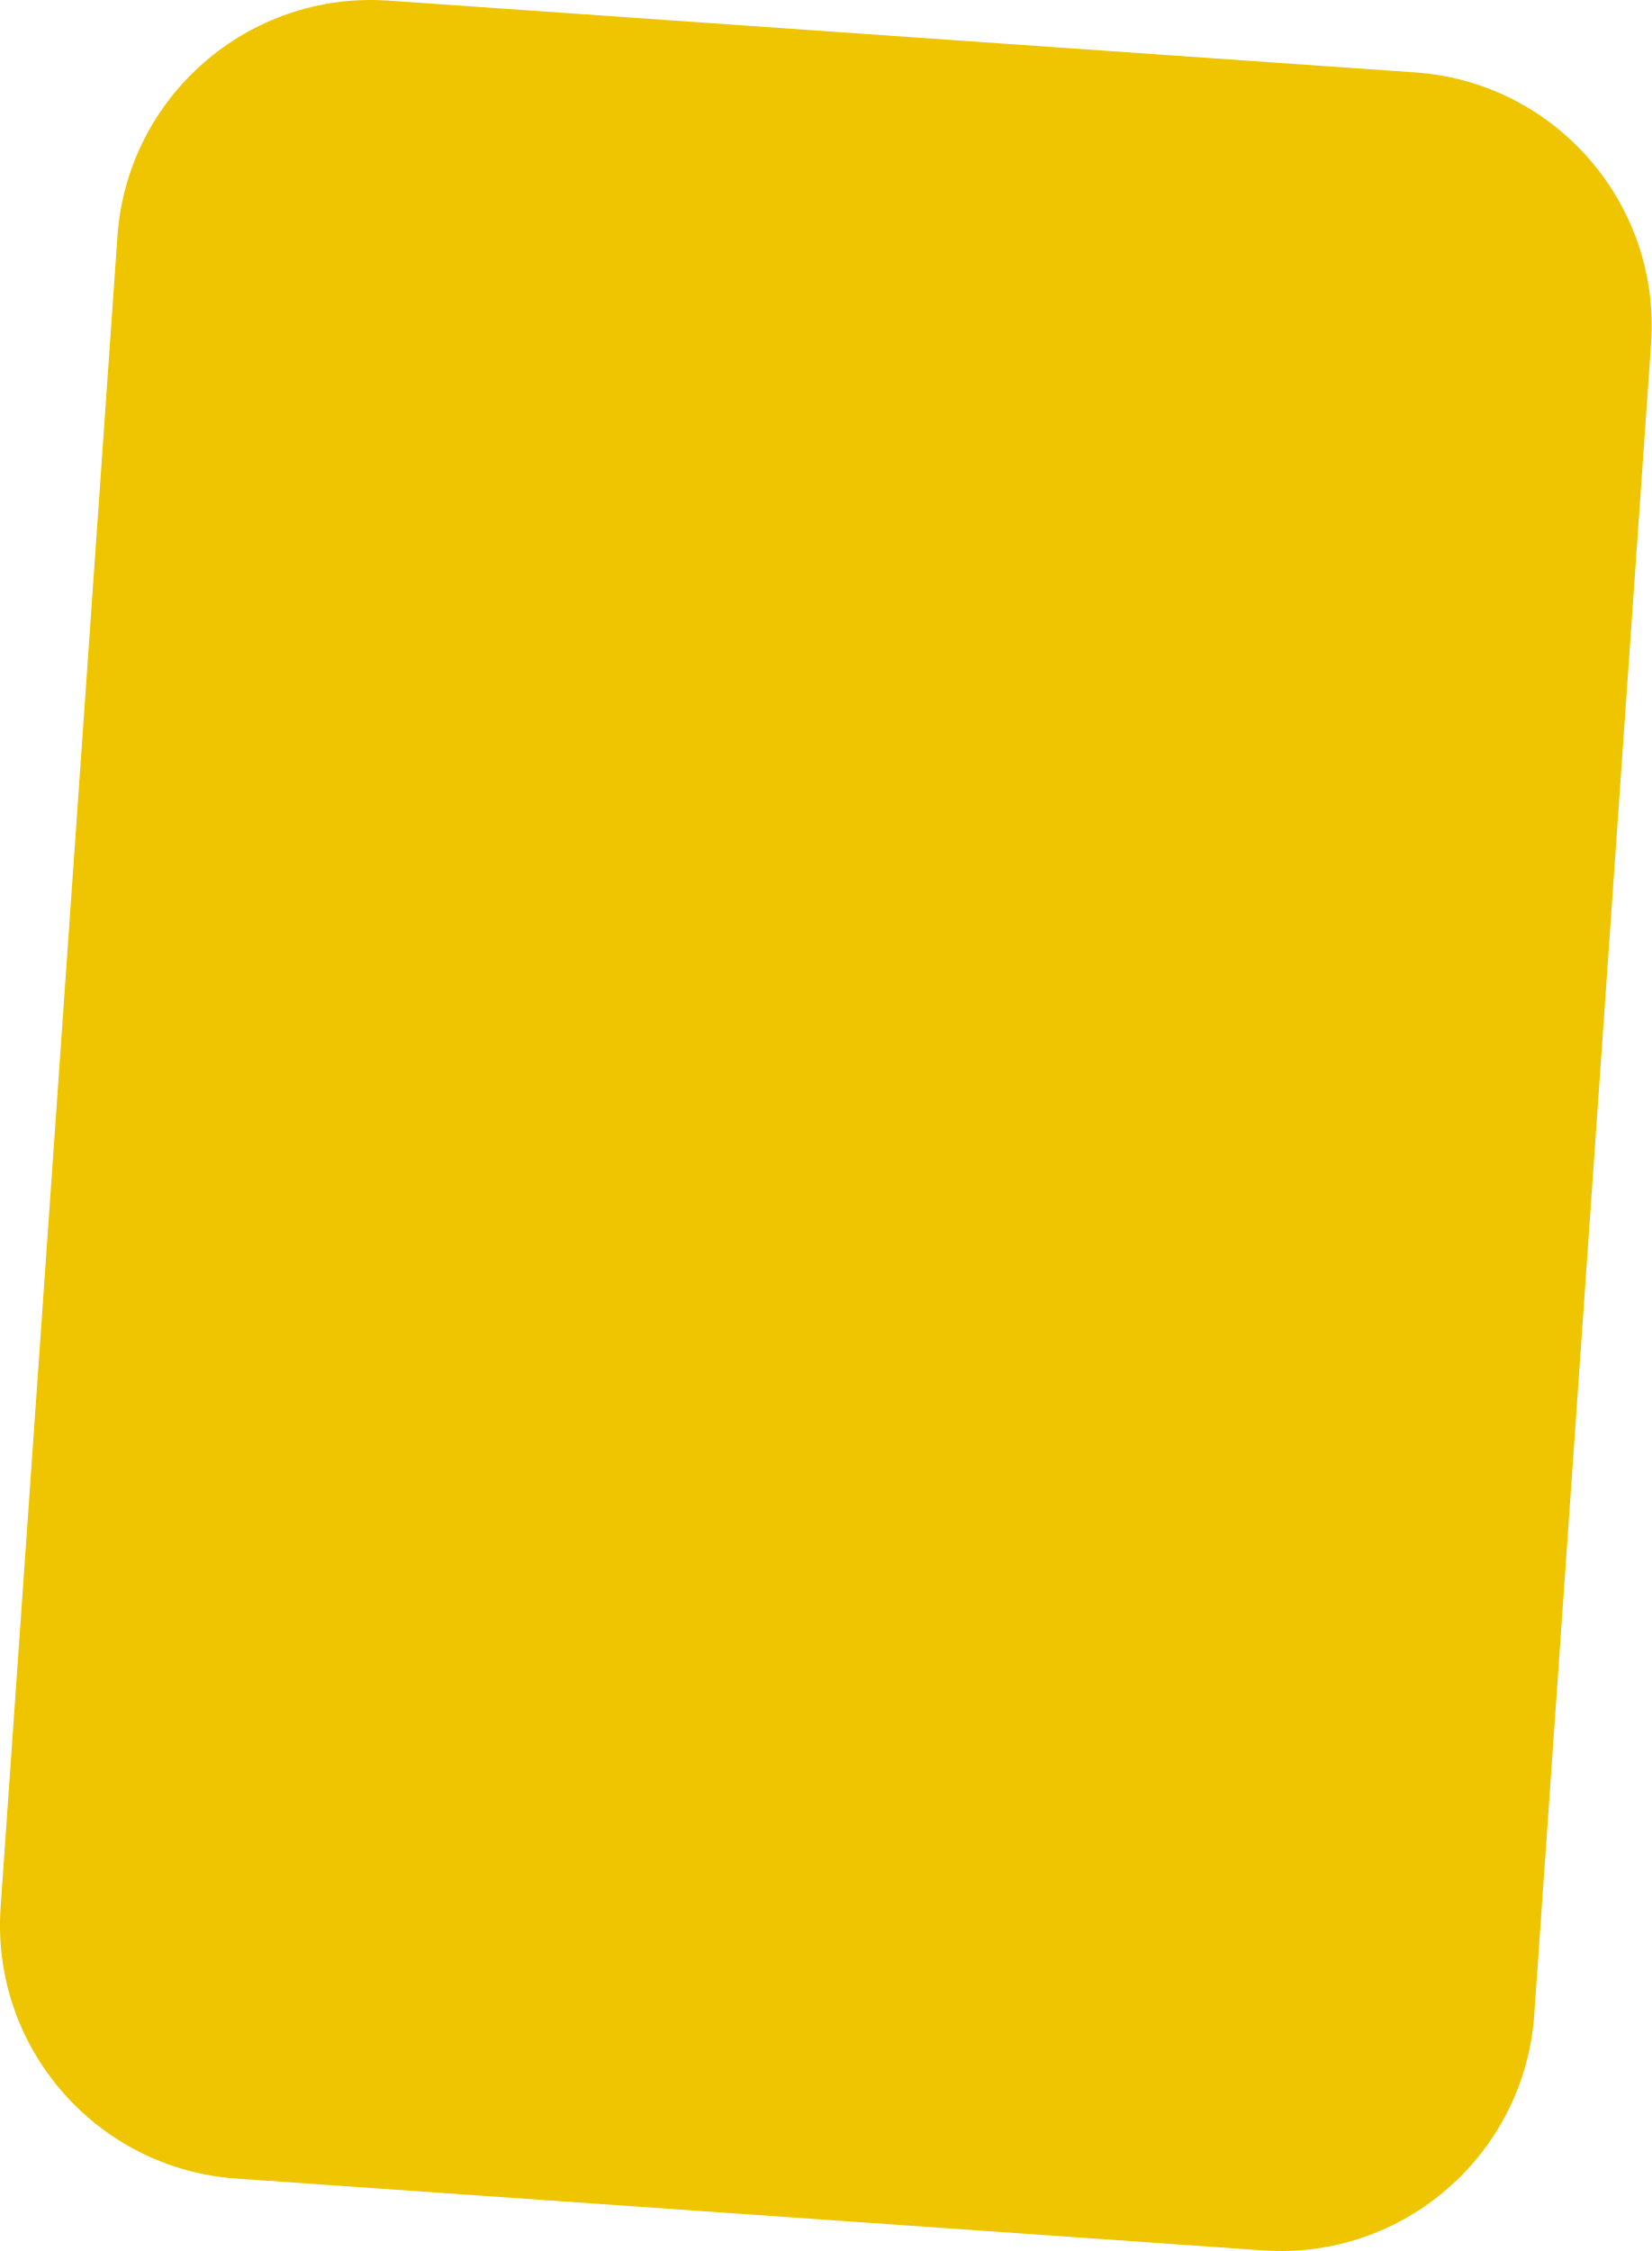
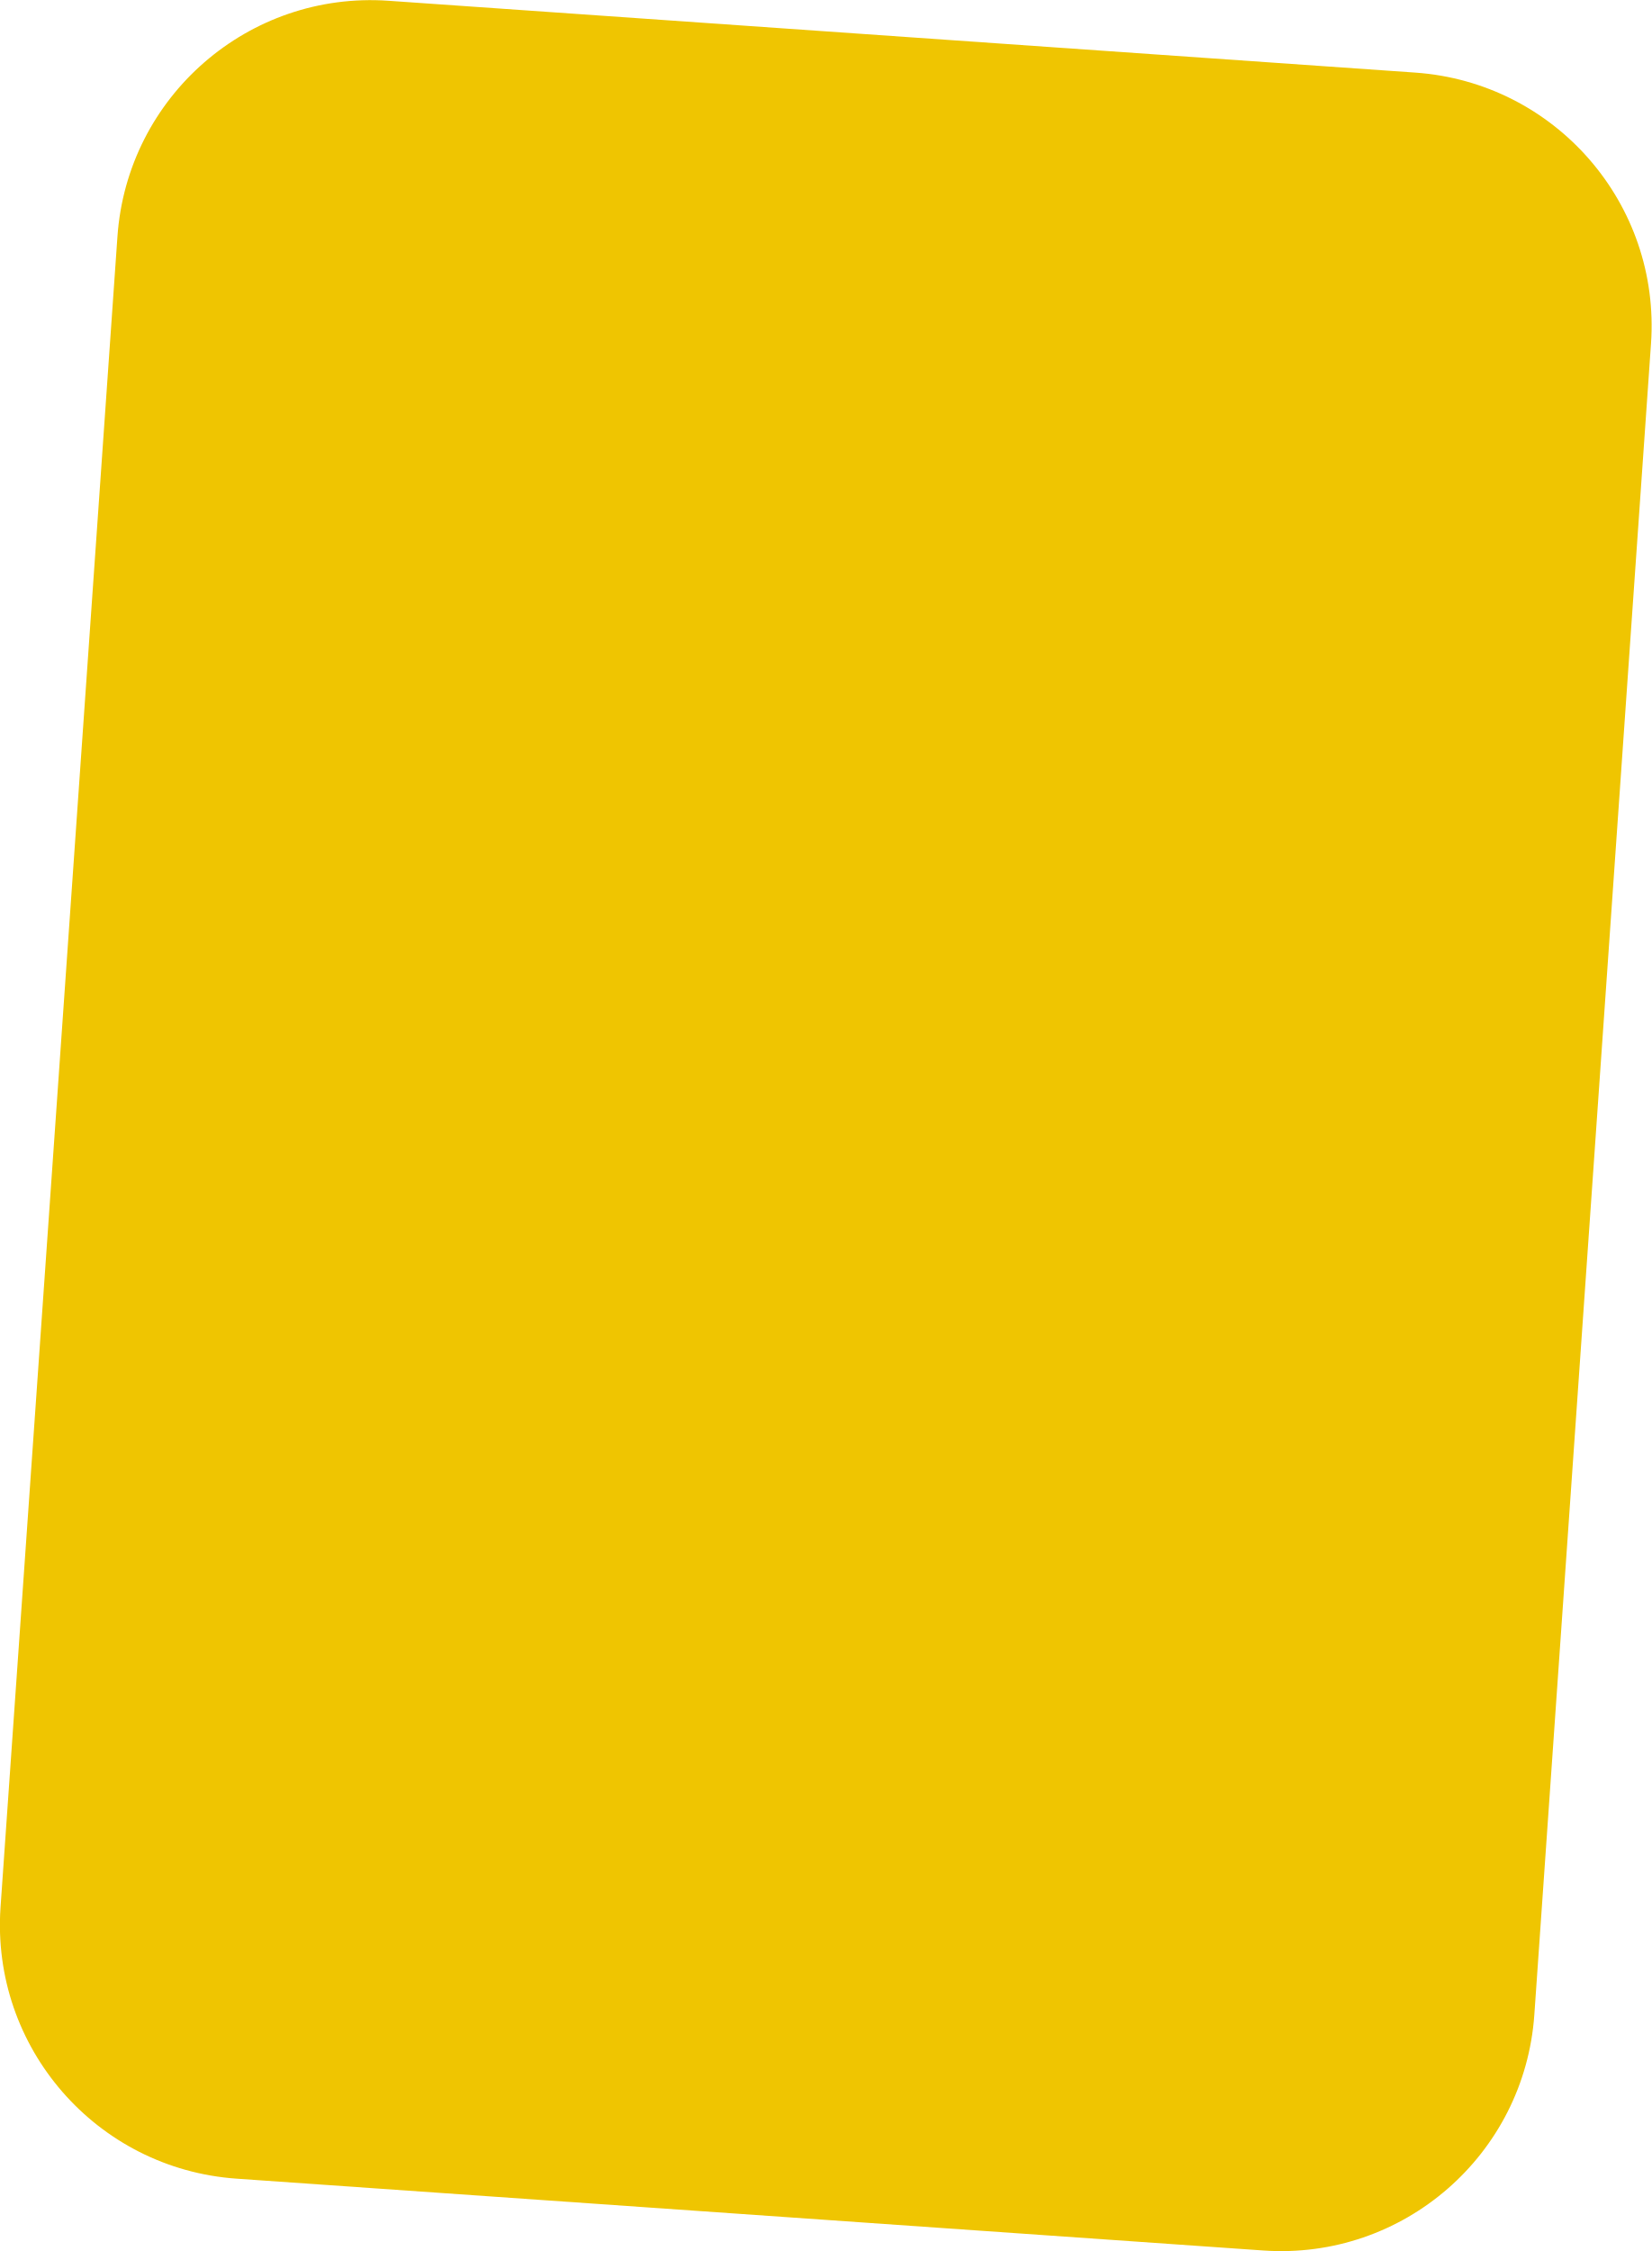
- <svg xmlns="http://www.w3.org/2000/svg" viewBox="0 0 637.1 868.13">
-   <defs>
-     <style>.cls-1{fill:#efc501;}</style>
-   </defs>
-   <g id="Layer_2" data-name="Layer 2">
-     <g id="Layer_1-2" data-name="Layer 1">
-       <rect class="cls-1" x="-102.45" y="137.56" width="842" height="593" rx="98" transform="translate(-136.68 721.56) rotate(-86)" />
+ <svg xmlns="http://www.w3.org/2000/svg" version="1.1" id="Layer_1" x="0px" y="0px" viewBox="0 0 637.1 868.1" style="enable-background:new 0 0 637.1 868.1;" xml:space="preserve">
+   <style type="text/css">
+ 	.st0{fill:#EFC501;}
+ </style>
+   <g>
+     <g id="Layer_1-2">
+       <path class="st0" d="M0.2,735.6L45.3,91.2c3.8-54,50.6-94.7,104.6-90.9l396,27.7c54,3.8,94.7,50.6,90.9,104.6L591.8,777    c-3.8,54-50.6,94.7-104.6,90.9l-396-27.7C37.2,836.4-3.5,789.6,0.2,735.6z" />
    </g>
  </g>
</svg>
